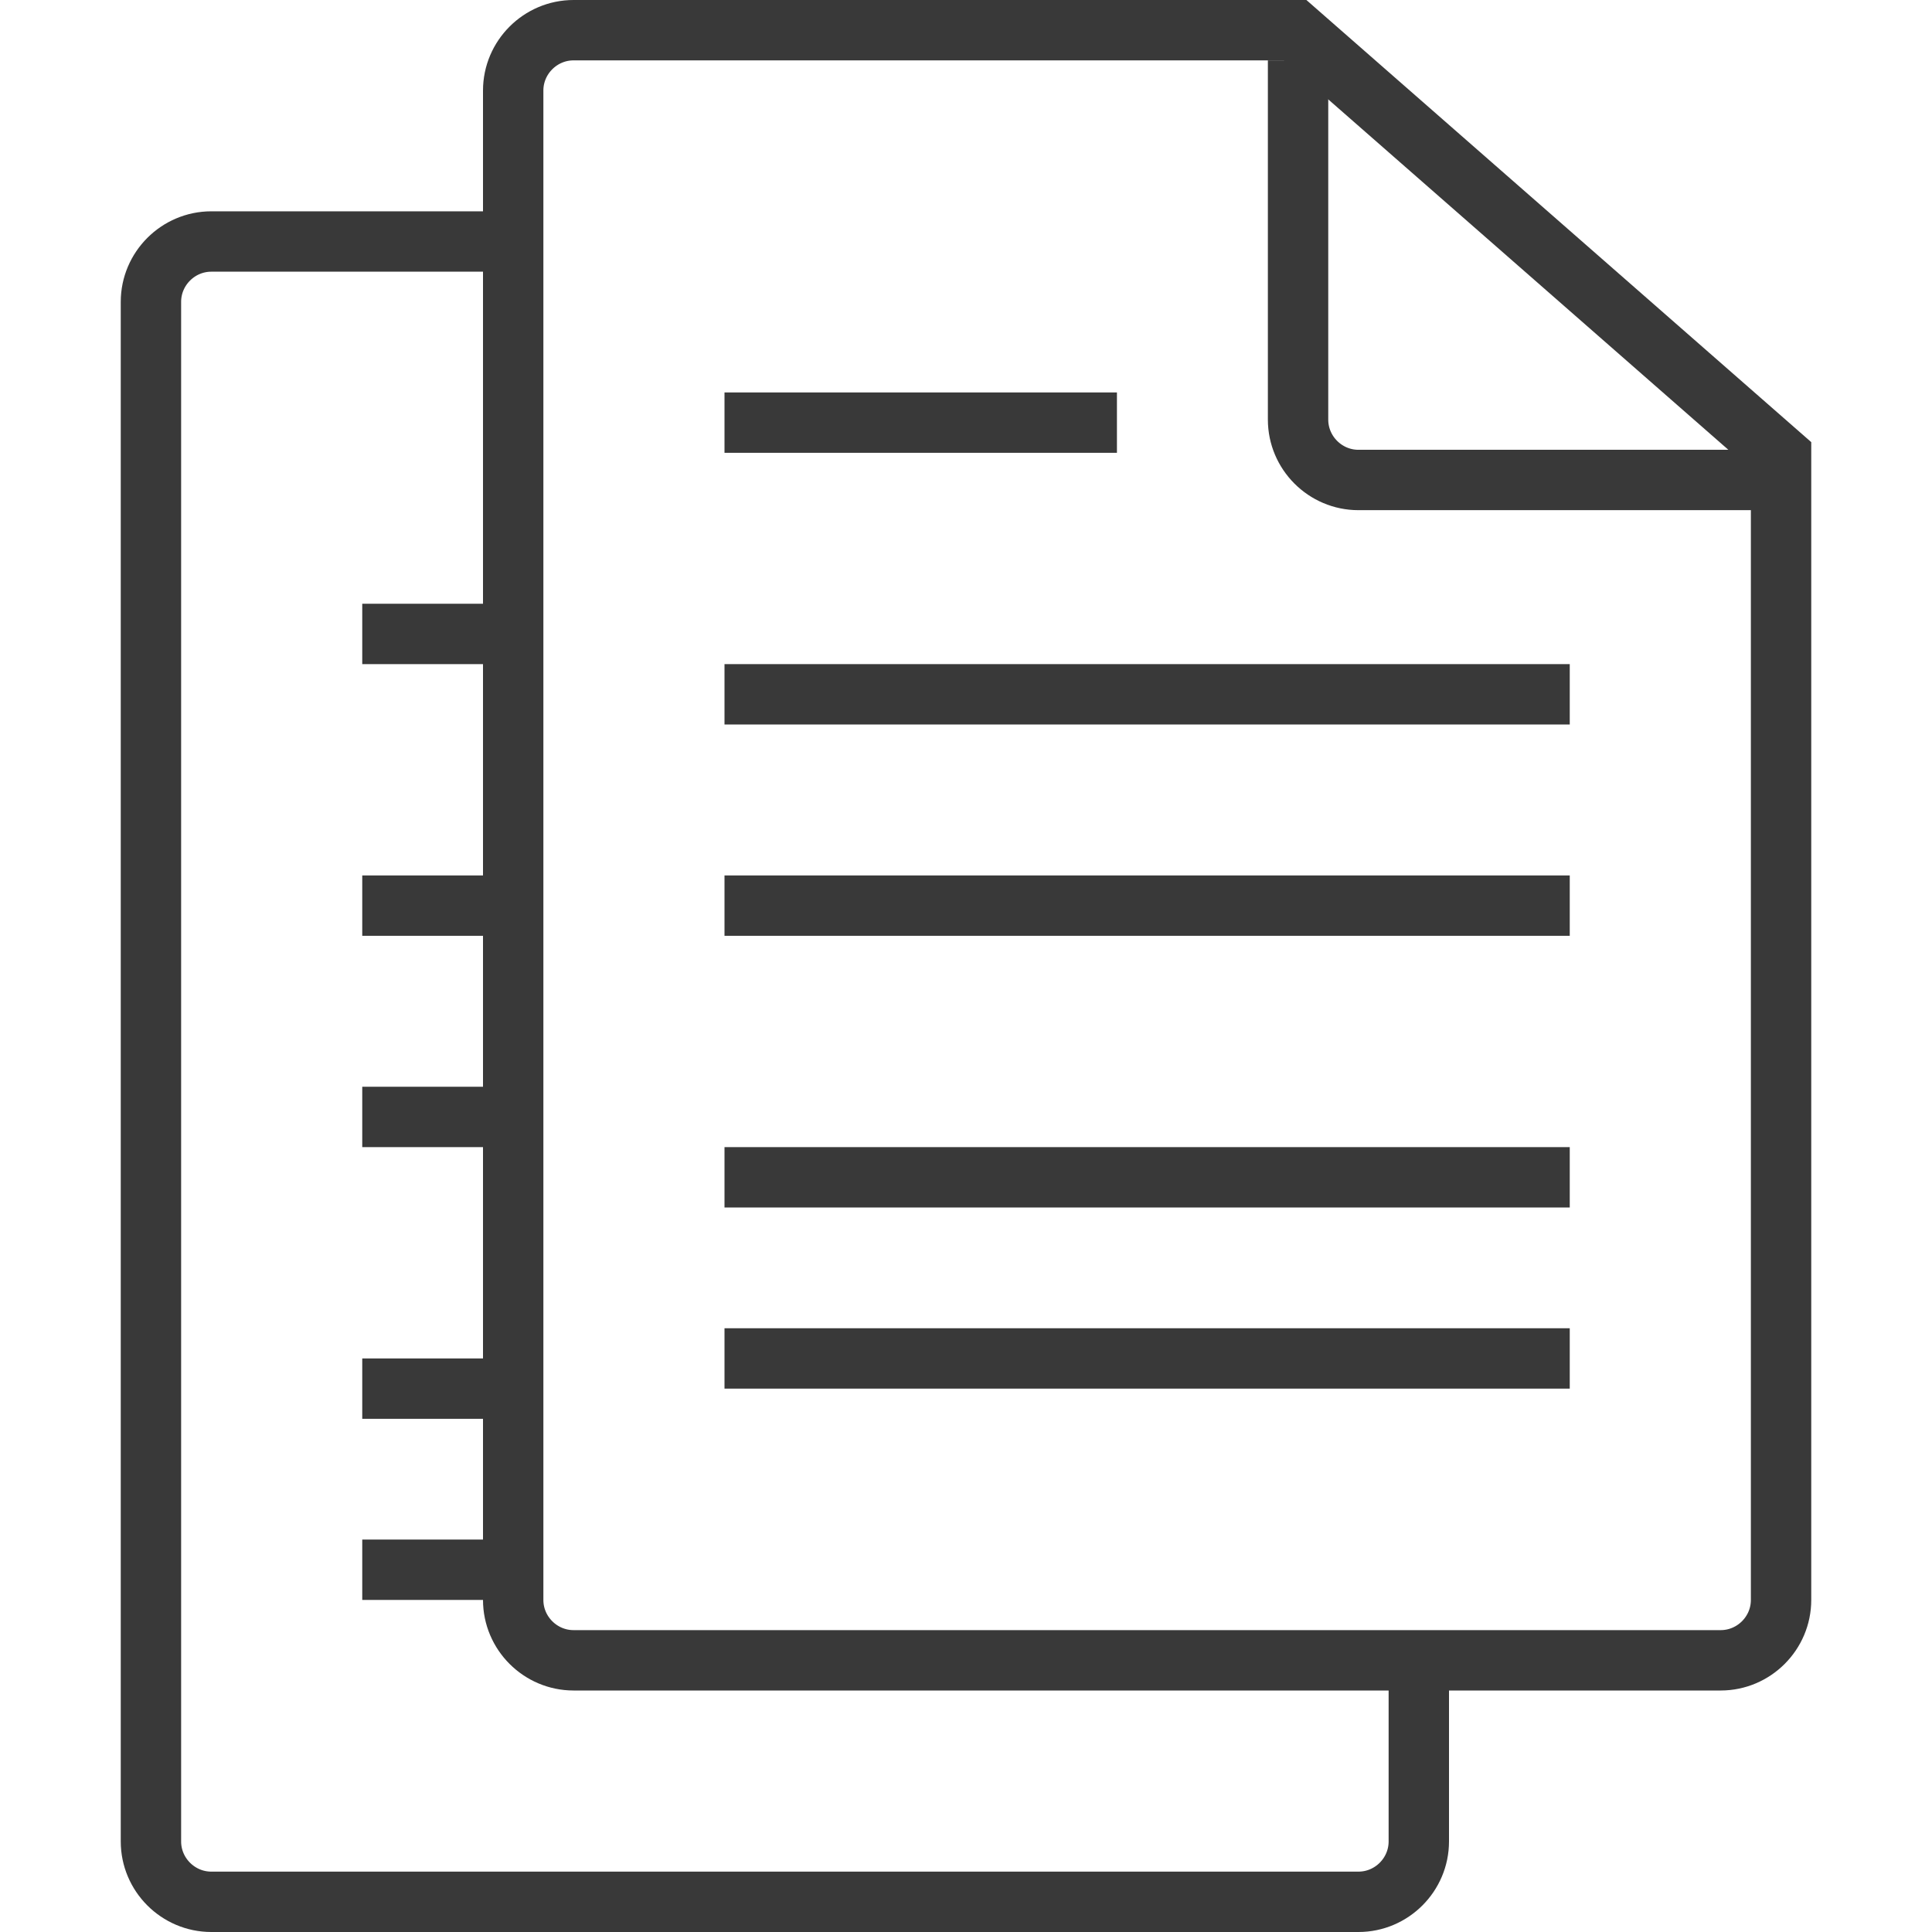
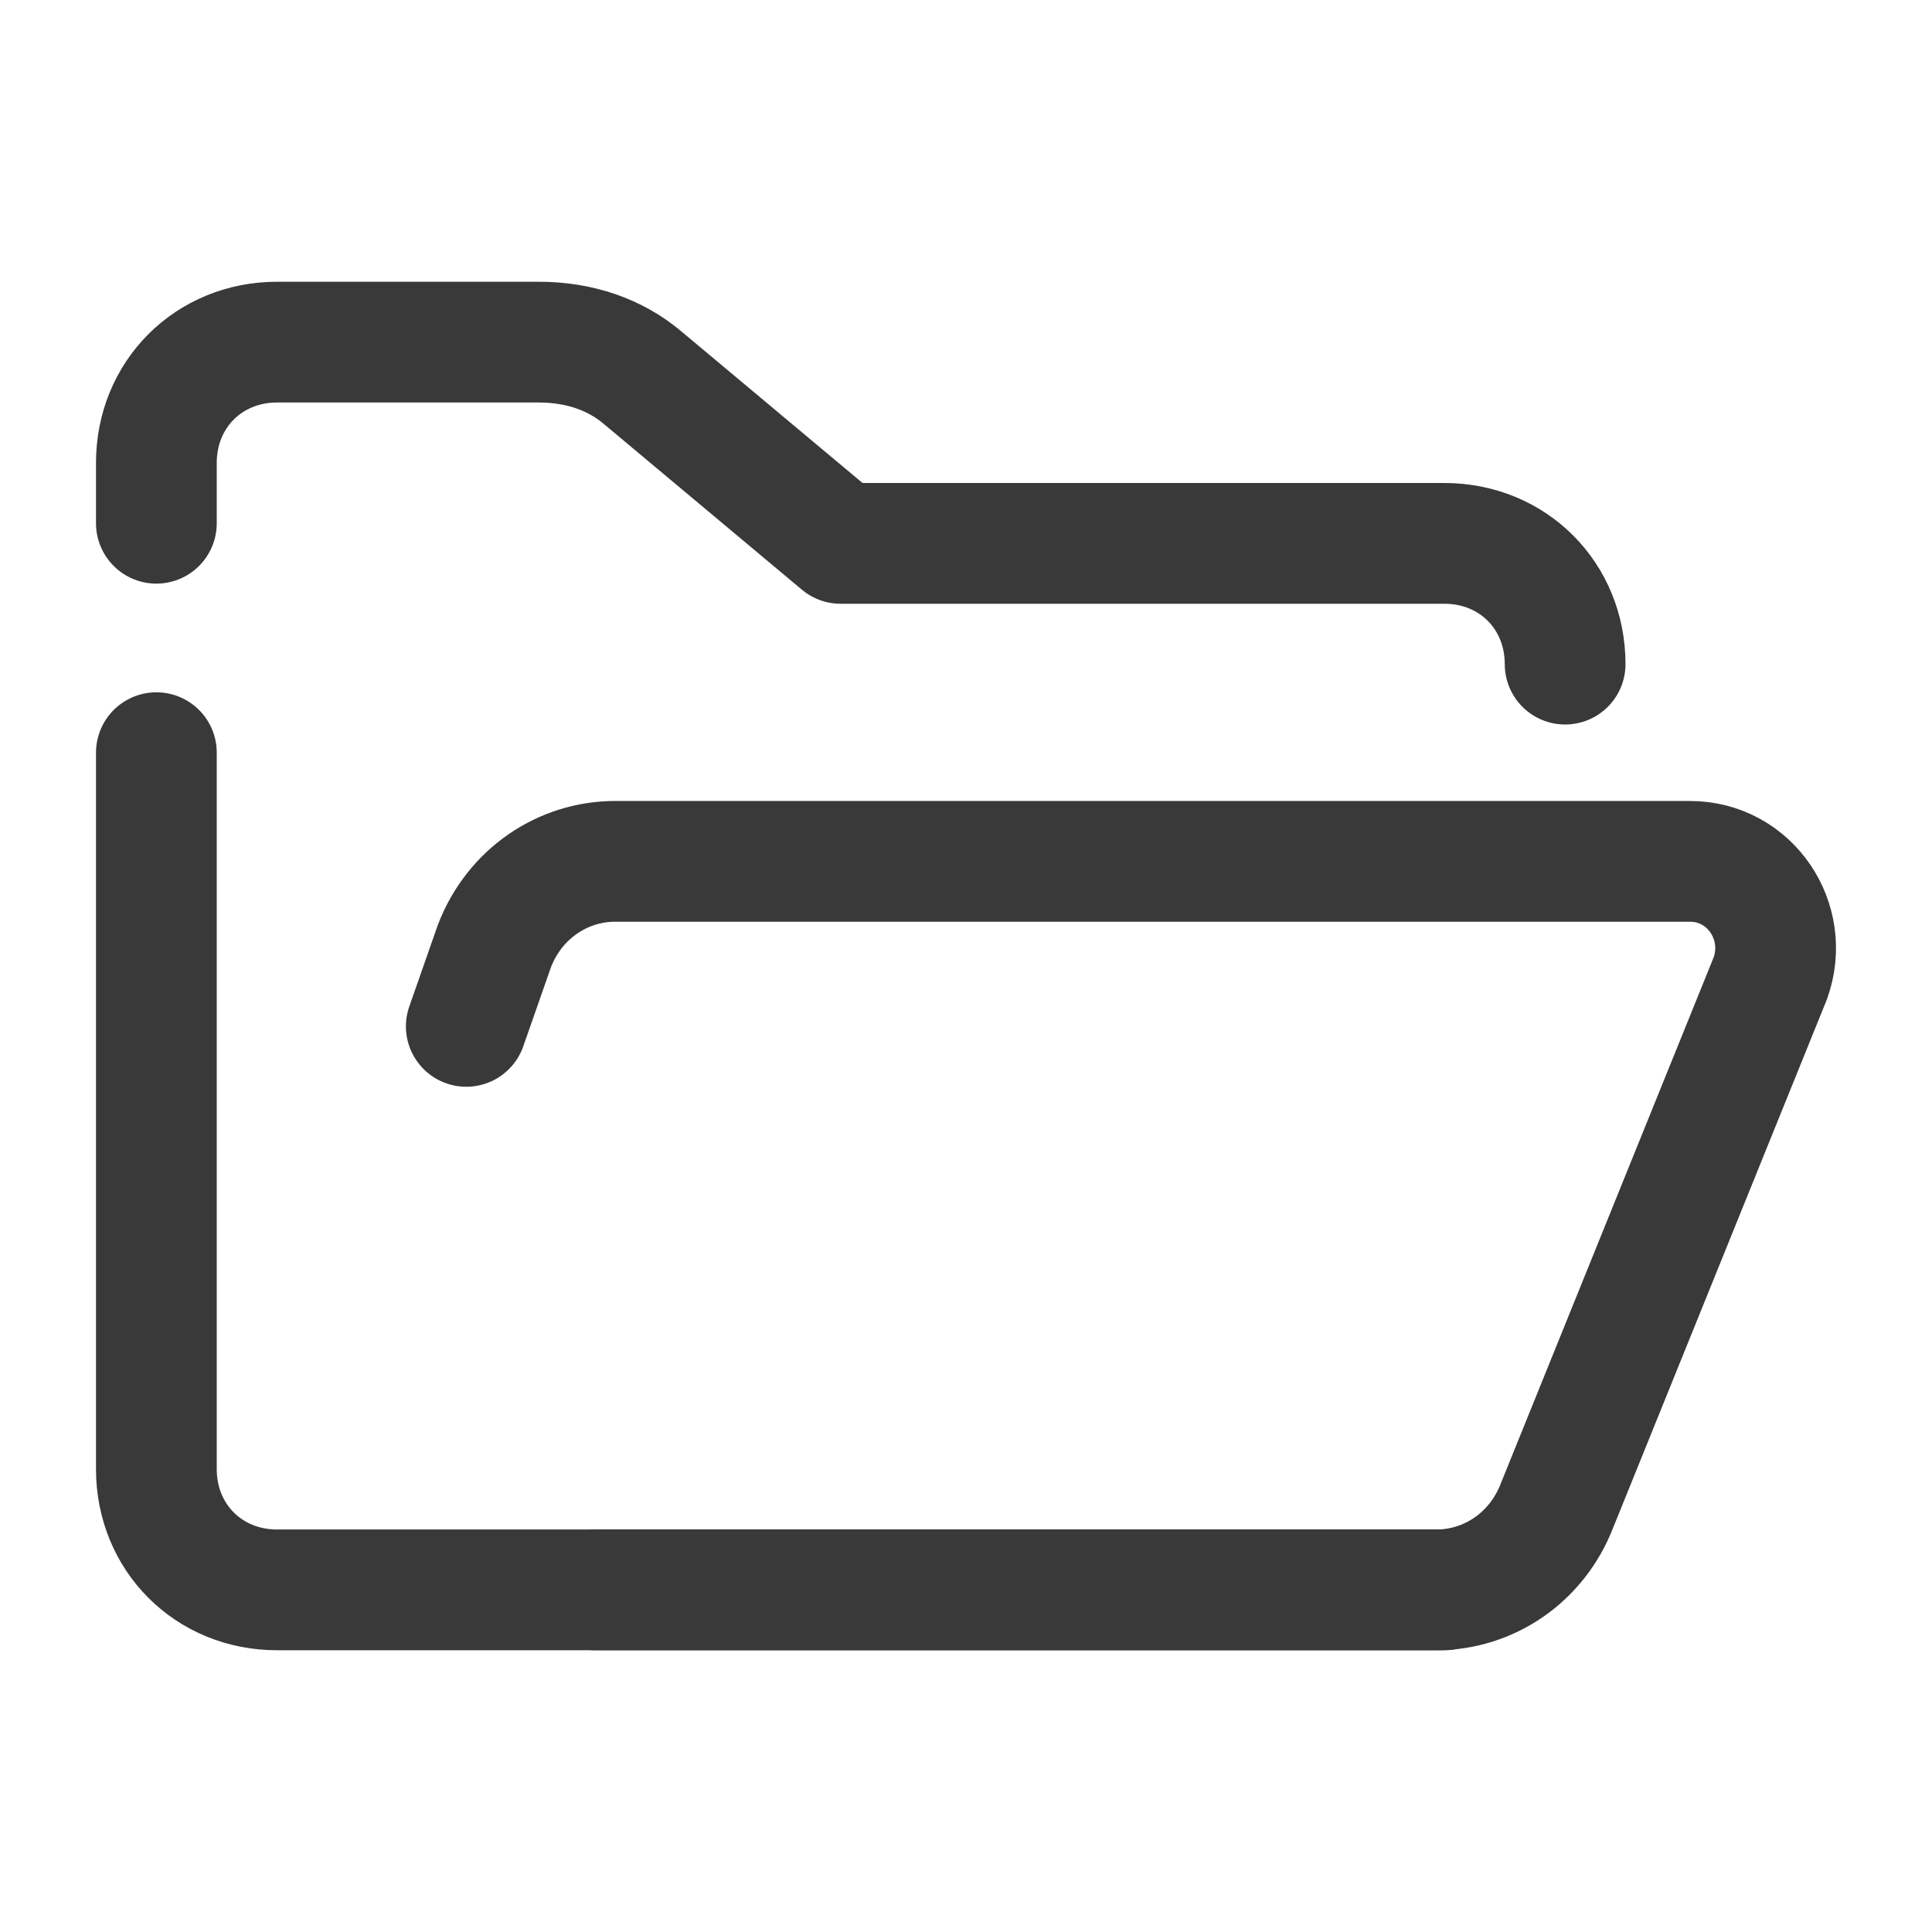
- <svg xmlns="http://www.w3.org/2000/svg" version="1.1" id="Layer_1" width="800px" height="800px" viewBox="0 0 56 64" enable-background="new 0 0 56 64" xml:space="preserve" fill="#393939" stroke="#393939">
-   <g id="SVGRepo_bgCarrier" stroke-width="0" />
-   <g id="SVGRepo_tracerCarrier" stroke-linecap="round" stroke-linejoin="round" />
-   <g id="SVGRepo_iconCarrier">
-     <g id="Page-1">
-       <g id="Document-coppy" transform="translate(1, 1)">
-         <g id="Group_1_" transform="translate(0, 7)">
-           <path id="Shape_7_" fill="none" stroke="#393939" stroke-width="2" d="M42,47.1V53c0,1.1-0.9,2-2,2H2c-1.1,0-2-0.9-2-2V2 c0-1.1,0.9-2,2-2h9.9" />
-           <path id="Shape_8_" fill="none" stroke="#393939" stroke-width="2" d="M7,13h5" />
-           <path id="Shape_9_" fill="none" stroke="#393939" stroke-width="2" d="M7,22h5" />
-           <path id="Shape_10_" fill="none" stroke="#393939" stroke-width="2" d="M7,29h5" />
-           <path id="Shape_11_" fill="none" stroke="#393939" stroke-width="2" d="M7,38h5" />
-           <path id="Shape_12_" fill="none" stroke="#393939" stroke-width="2" d="M7,44h5" />
-         </g>
-         <g id="Group" transform="translate(12, 0)">
-           <path id="Shape_1_" fill="none" stroke="#393939" stroke-width="2" d="M42,14.1V52c0,1.1-0.9,2-2,2H2c-1.1,0-2-0.9-2-2V2 c0-1.1,0.9-2,2-2h23.9L42,14.1L42,14.1z" />
-           <path id="Shape" fill="none" stroke="#393939" stroke-width="2" d="M42,14.9H28c-1.1,0-2-0.9-2-2V1" />
-           <path id="Shape_2_" fill="none" stroke="#393939" stroke-width="2" d="M7,13h13" />
-           <path id="Shape_3_" fill="none" stroke="#393939" stroke-width="2" d="M7,22h28" />
-           <path id="Shape_4_" fill="none" stroke="#393939" stroke-width="2" d="M7,29h28" />
-           <path id="Shape_5_" fill="none" stroke="#393939" stroke-width="2" d="M7,38h28" />
-           <path id="Shape_6_" fill="none" stroke="#393939" stroke-width="2" d="M7,44h28" />
-         </g>
+ <svg xmlns="http://www.w3.org/2000/svg" x="0px" y="0px" width="100" height="100" viewBox="0,0,256,256">
+   <g transform="">
+     <g fill="none" fill-rule="nonzero" stroke="#393939" stroke-width="3" stroke-linecap="round" stroke-linejoin="round" stroke-miterlimit="10" stroke-dasharray="" stroke-dashoffset="0" font-family="none" font-weight="none" font-size="none" text-anchor="none" style="mix-blend-mode: normal">
+       <g transform="translate(-8.61351,0) scale(5.33333,5.33333)">
+         <path d="M5.5,18.7v5.6v12.2c0,1.7 1.3,3 3,3h29" />
+         <path d="M40.5,16.5c0,-1.7 -1.3,-3 -3,-3h-15l-4.9,-4.1c-0.7,-0.6 -1.6,-0.9 -2.6,-0.9h-6.5c-1.7,0 -3,1.3 -3,3v1.5" />
+         <path d="M16.4,39.5h20.9c1.3,0 2.5,-0.8 3,-2.1l5.3,-13.1c0.5,-1.4 -0.5,-2.9 -2,-2.9h-26.7c-1.3,0 -2.5,0.8 -3,2.1l-0.7,2" />
      </g>
    </g>
  </g>
</svg>
